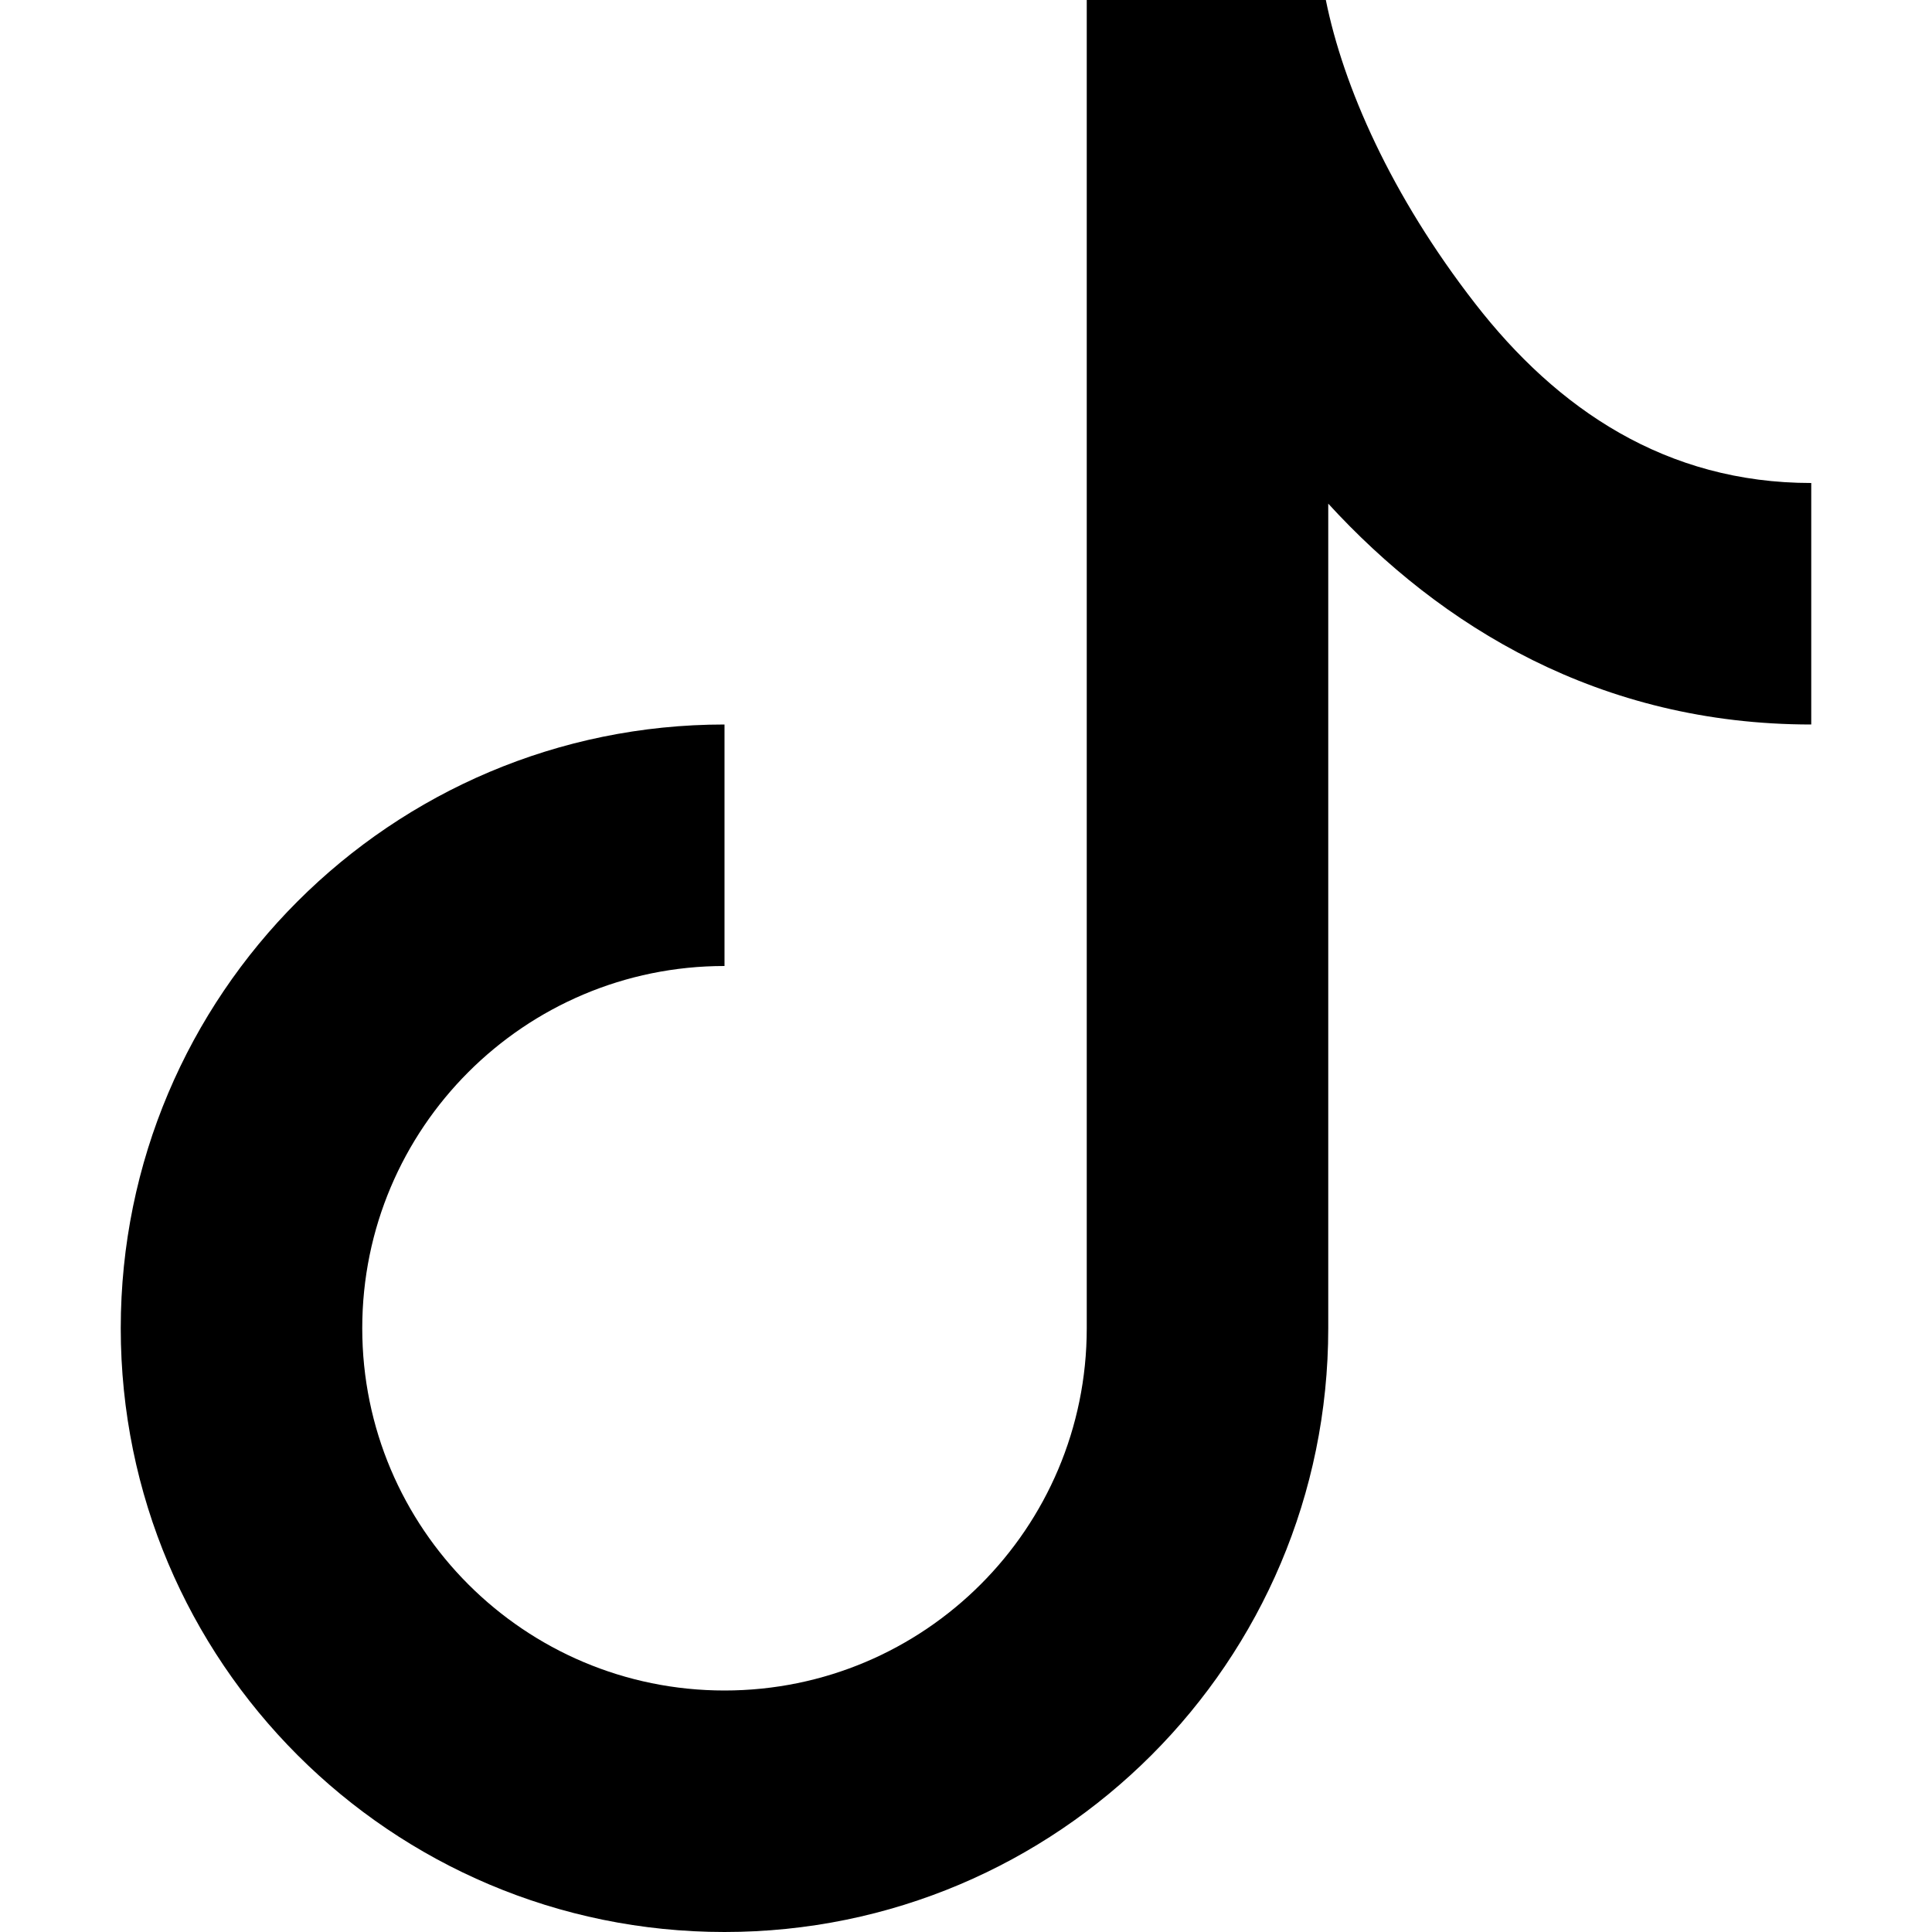
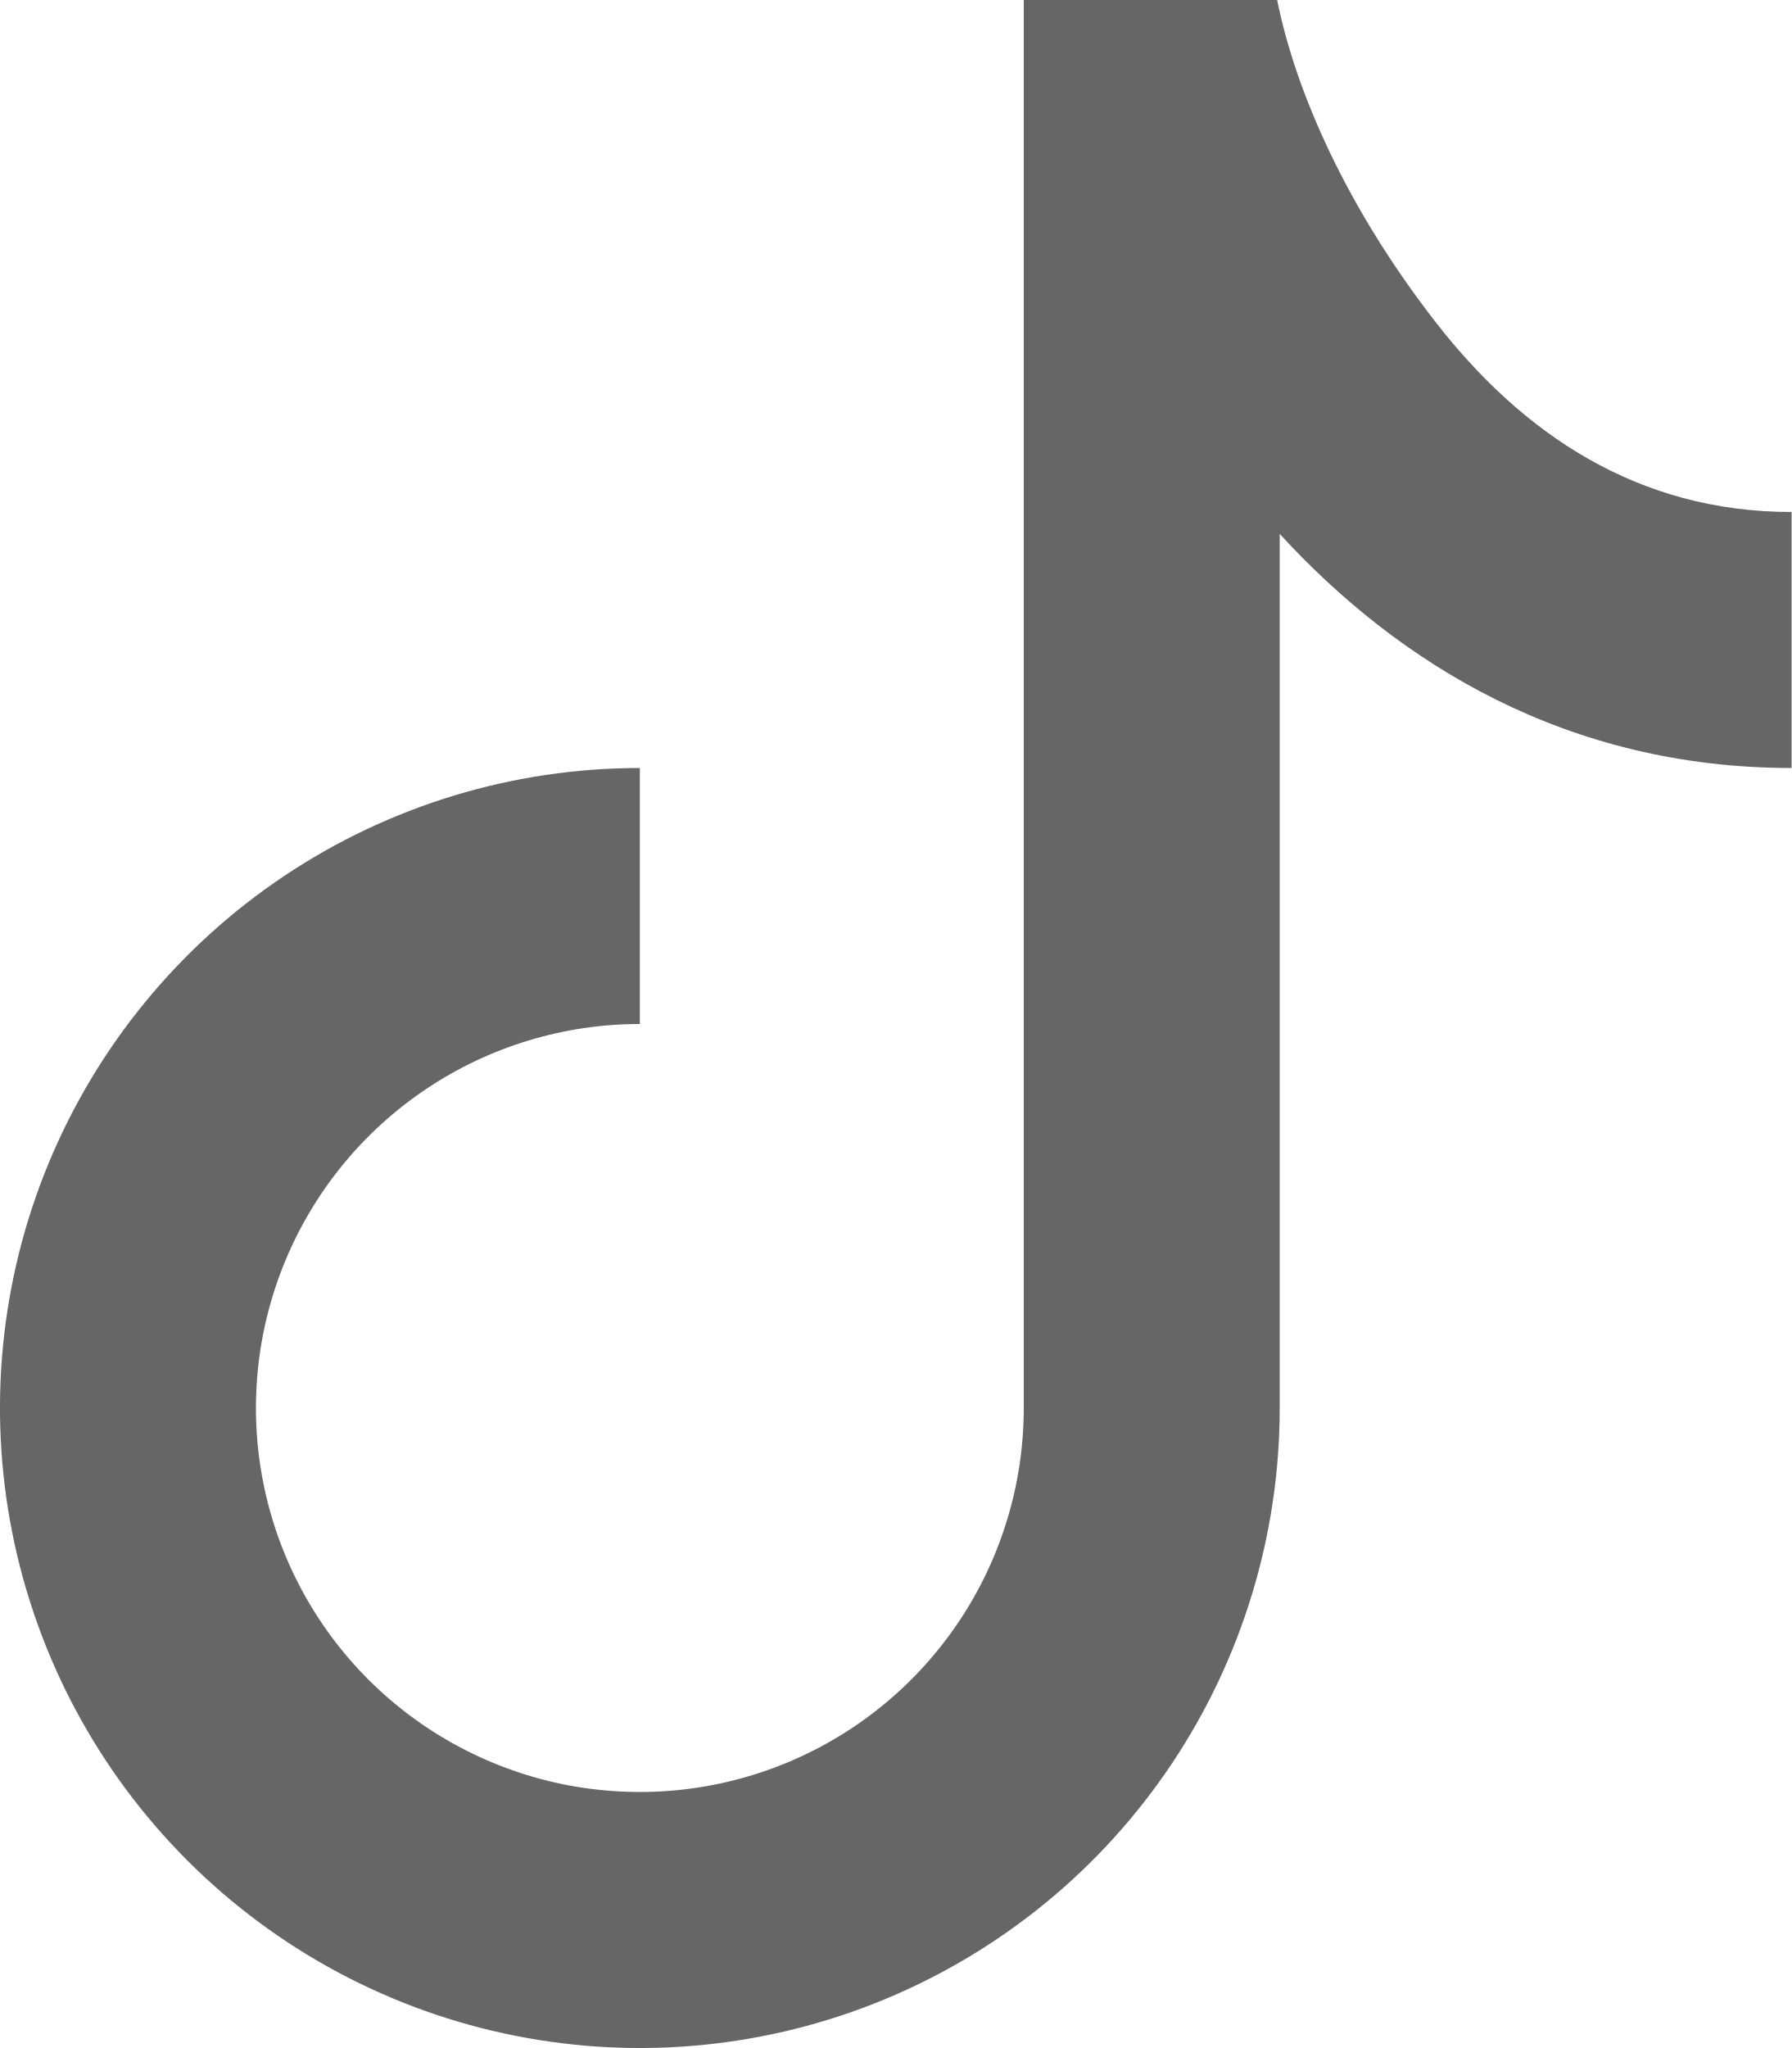
- <svg xmlns="http://www.w3.org/2000/svg" width="16" height="16" fill="currentColor" class="bi bi-tiktok" viewBox="0 0 16 16">
-   <path d="M9 0h1.98c.144.715.54 1.617 1.235 2.512C12.895 3.389 13.797 4 15 4v2c-1.753 0-3.07-.814-4-1.829V11a5 5 0 1 1-5-5v2a3 3 0 1 0 3 3z" />
+ <svg xmlns="http://www.w3.org/2000/svg" width="28" height="32" viewBox="0 0 28 32" fill="none">
+   <path d="M16 0H19.96C20.248 1.43 21.04 3.234 22.43 5.024C23.79 6.778 25.594 8 28 8V12C24.494 12 21.86 10.372 20 8.342V22C20 23.978 19.413 25.911 18.315 27.556C17.216 29.2 15.654 30.482 13.827 31.239C12 31.996 9.989 32.194 8.049 31.808C6.109 31.422 4.327 30.47 2.929 29.071C1.53 27.672 0.578 25.891 0.192 23.951C-0.194 22.011 0.004 20 0.761 18.173C1.518 16.346 2.8 14.784 4.444 13.685C6.089 12.586 8.022 12 10 12V16C8.813 16 7.653 16.352 6.667 17.011C5.68 17.671 4.911 18.608 4.457 19.704C4.003 20.8 3.884 22.007 4.115 23.171C4.347 24.334 4.918 25.404 5.757 26.243C6.596 27.082 7.666 27.653 8.829 27.885C9.993 28.116 11.2 27.997 12.296 27.543C13.393 27.089 14.329 26.32 14.989 25.333C15.648 24.347 16 23.187 16 22V0Z" fill="#666666" />
</svg>
